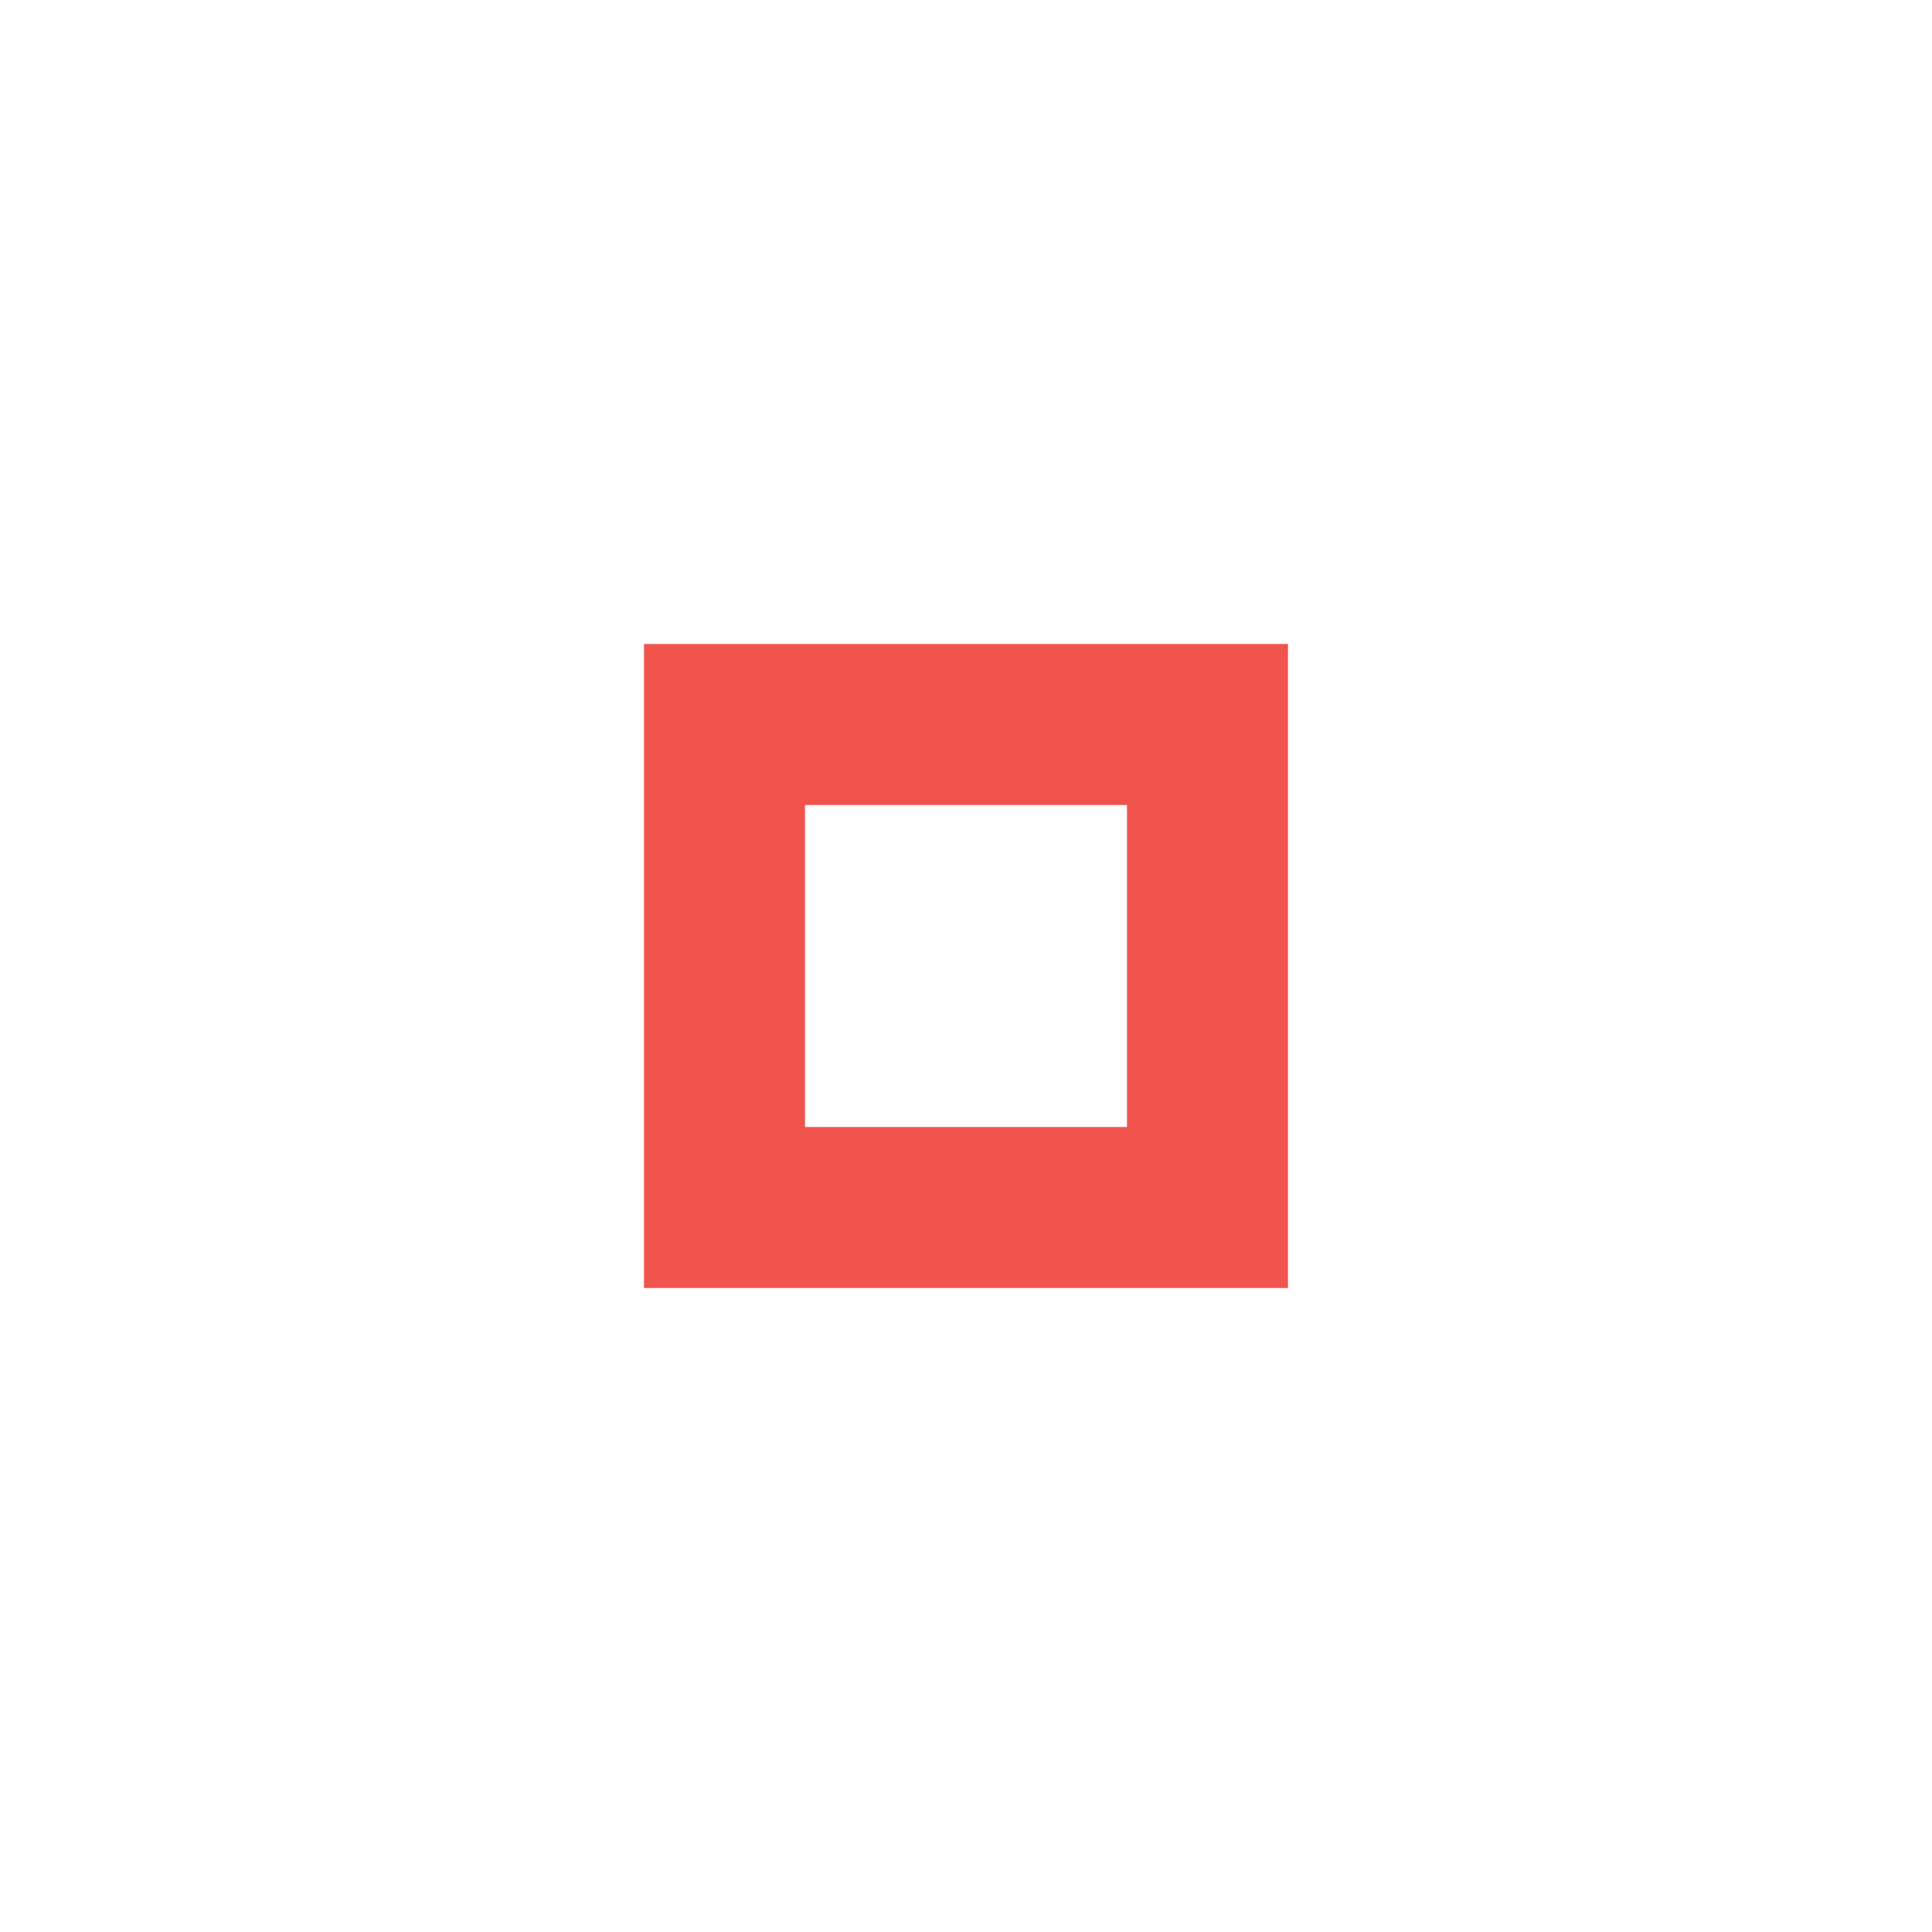
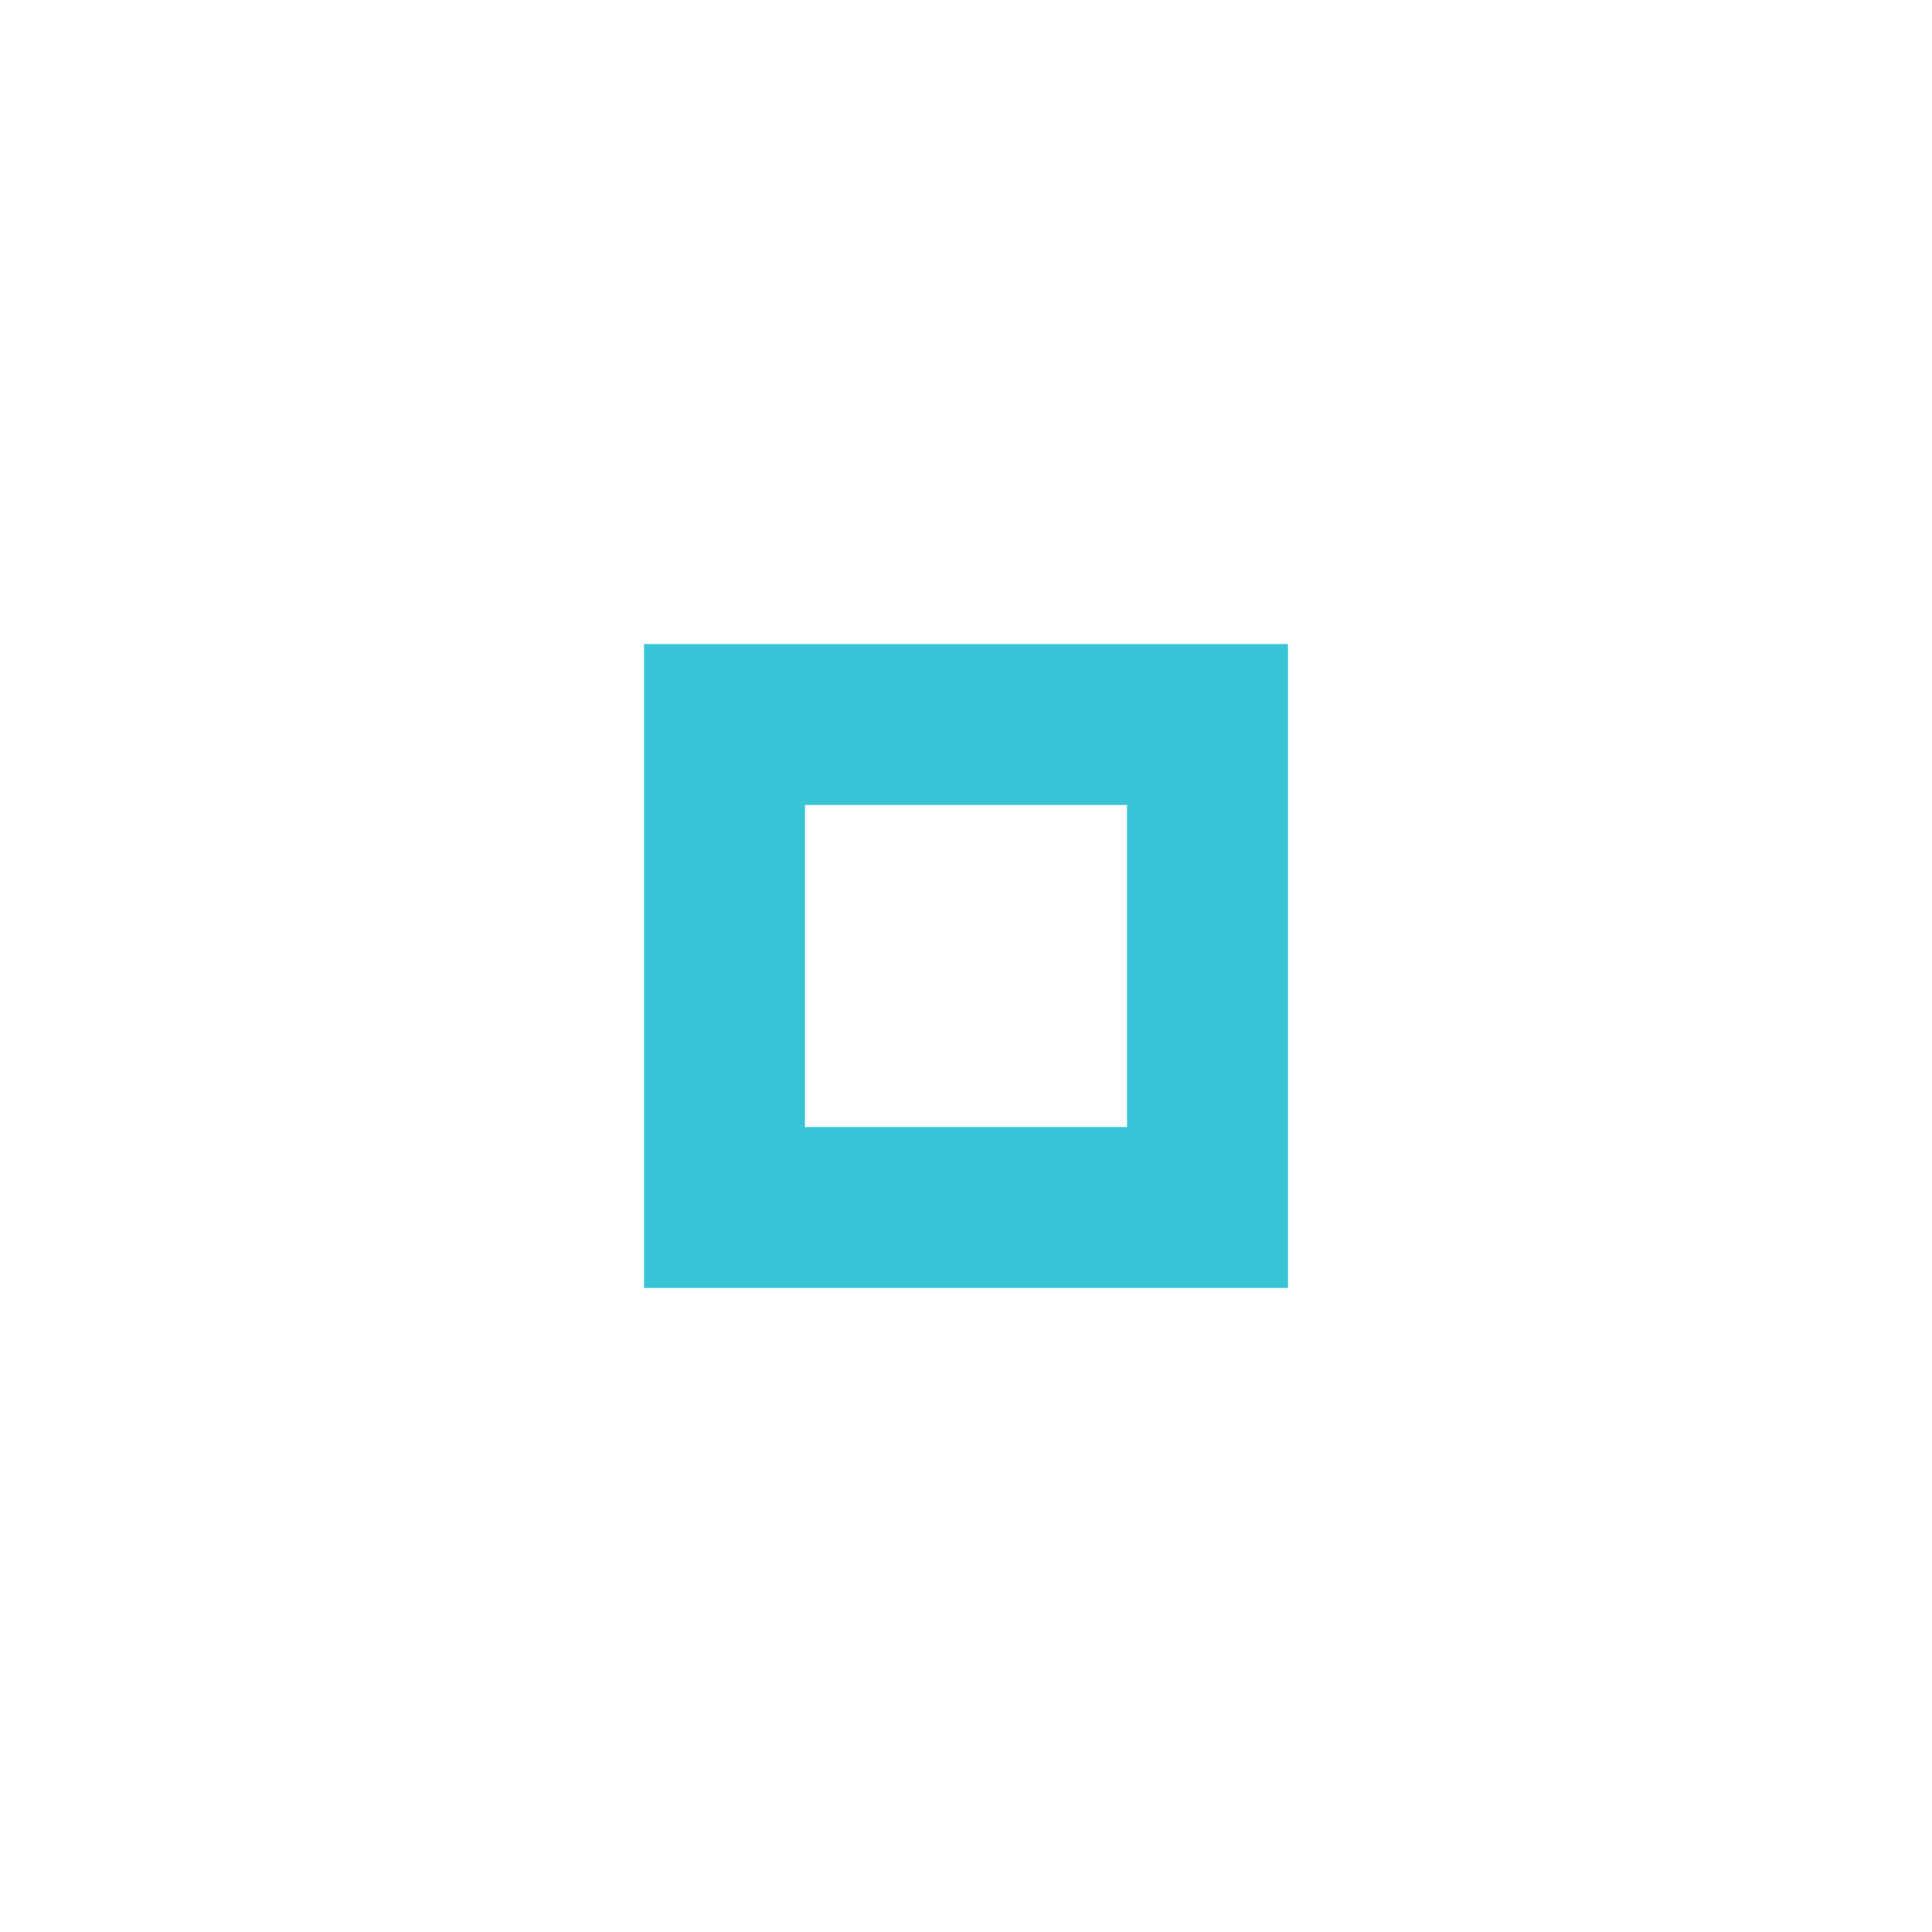
<svg xmlns="http://www.w3.org/2000/svg" version="1.1" x="0px" y="0px" width="24px" height="24px" viewBox="0 0 24 24" xml:space="preserve">
-   <path fill="#f0544c" d="M14,14h-4v-4h4V14z M16,8H8v8h8V8z" />
+   <path fill="#37c4d6" d="M14,14h-4v-4h4V14z M16,8H8v8h8V8z" />
</svg>
